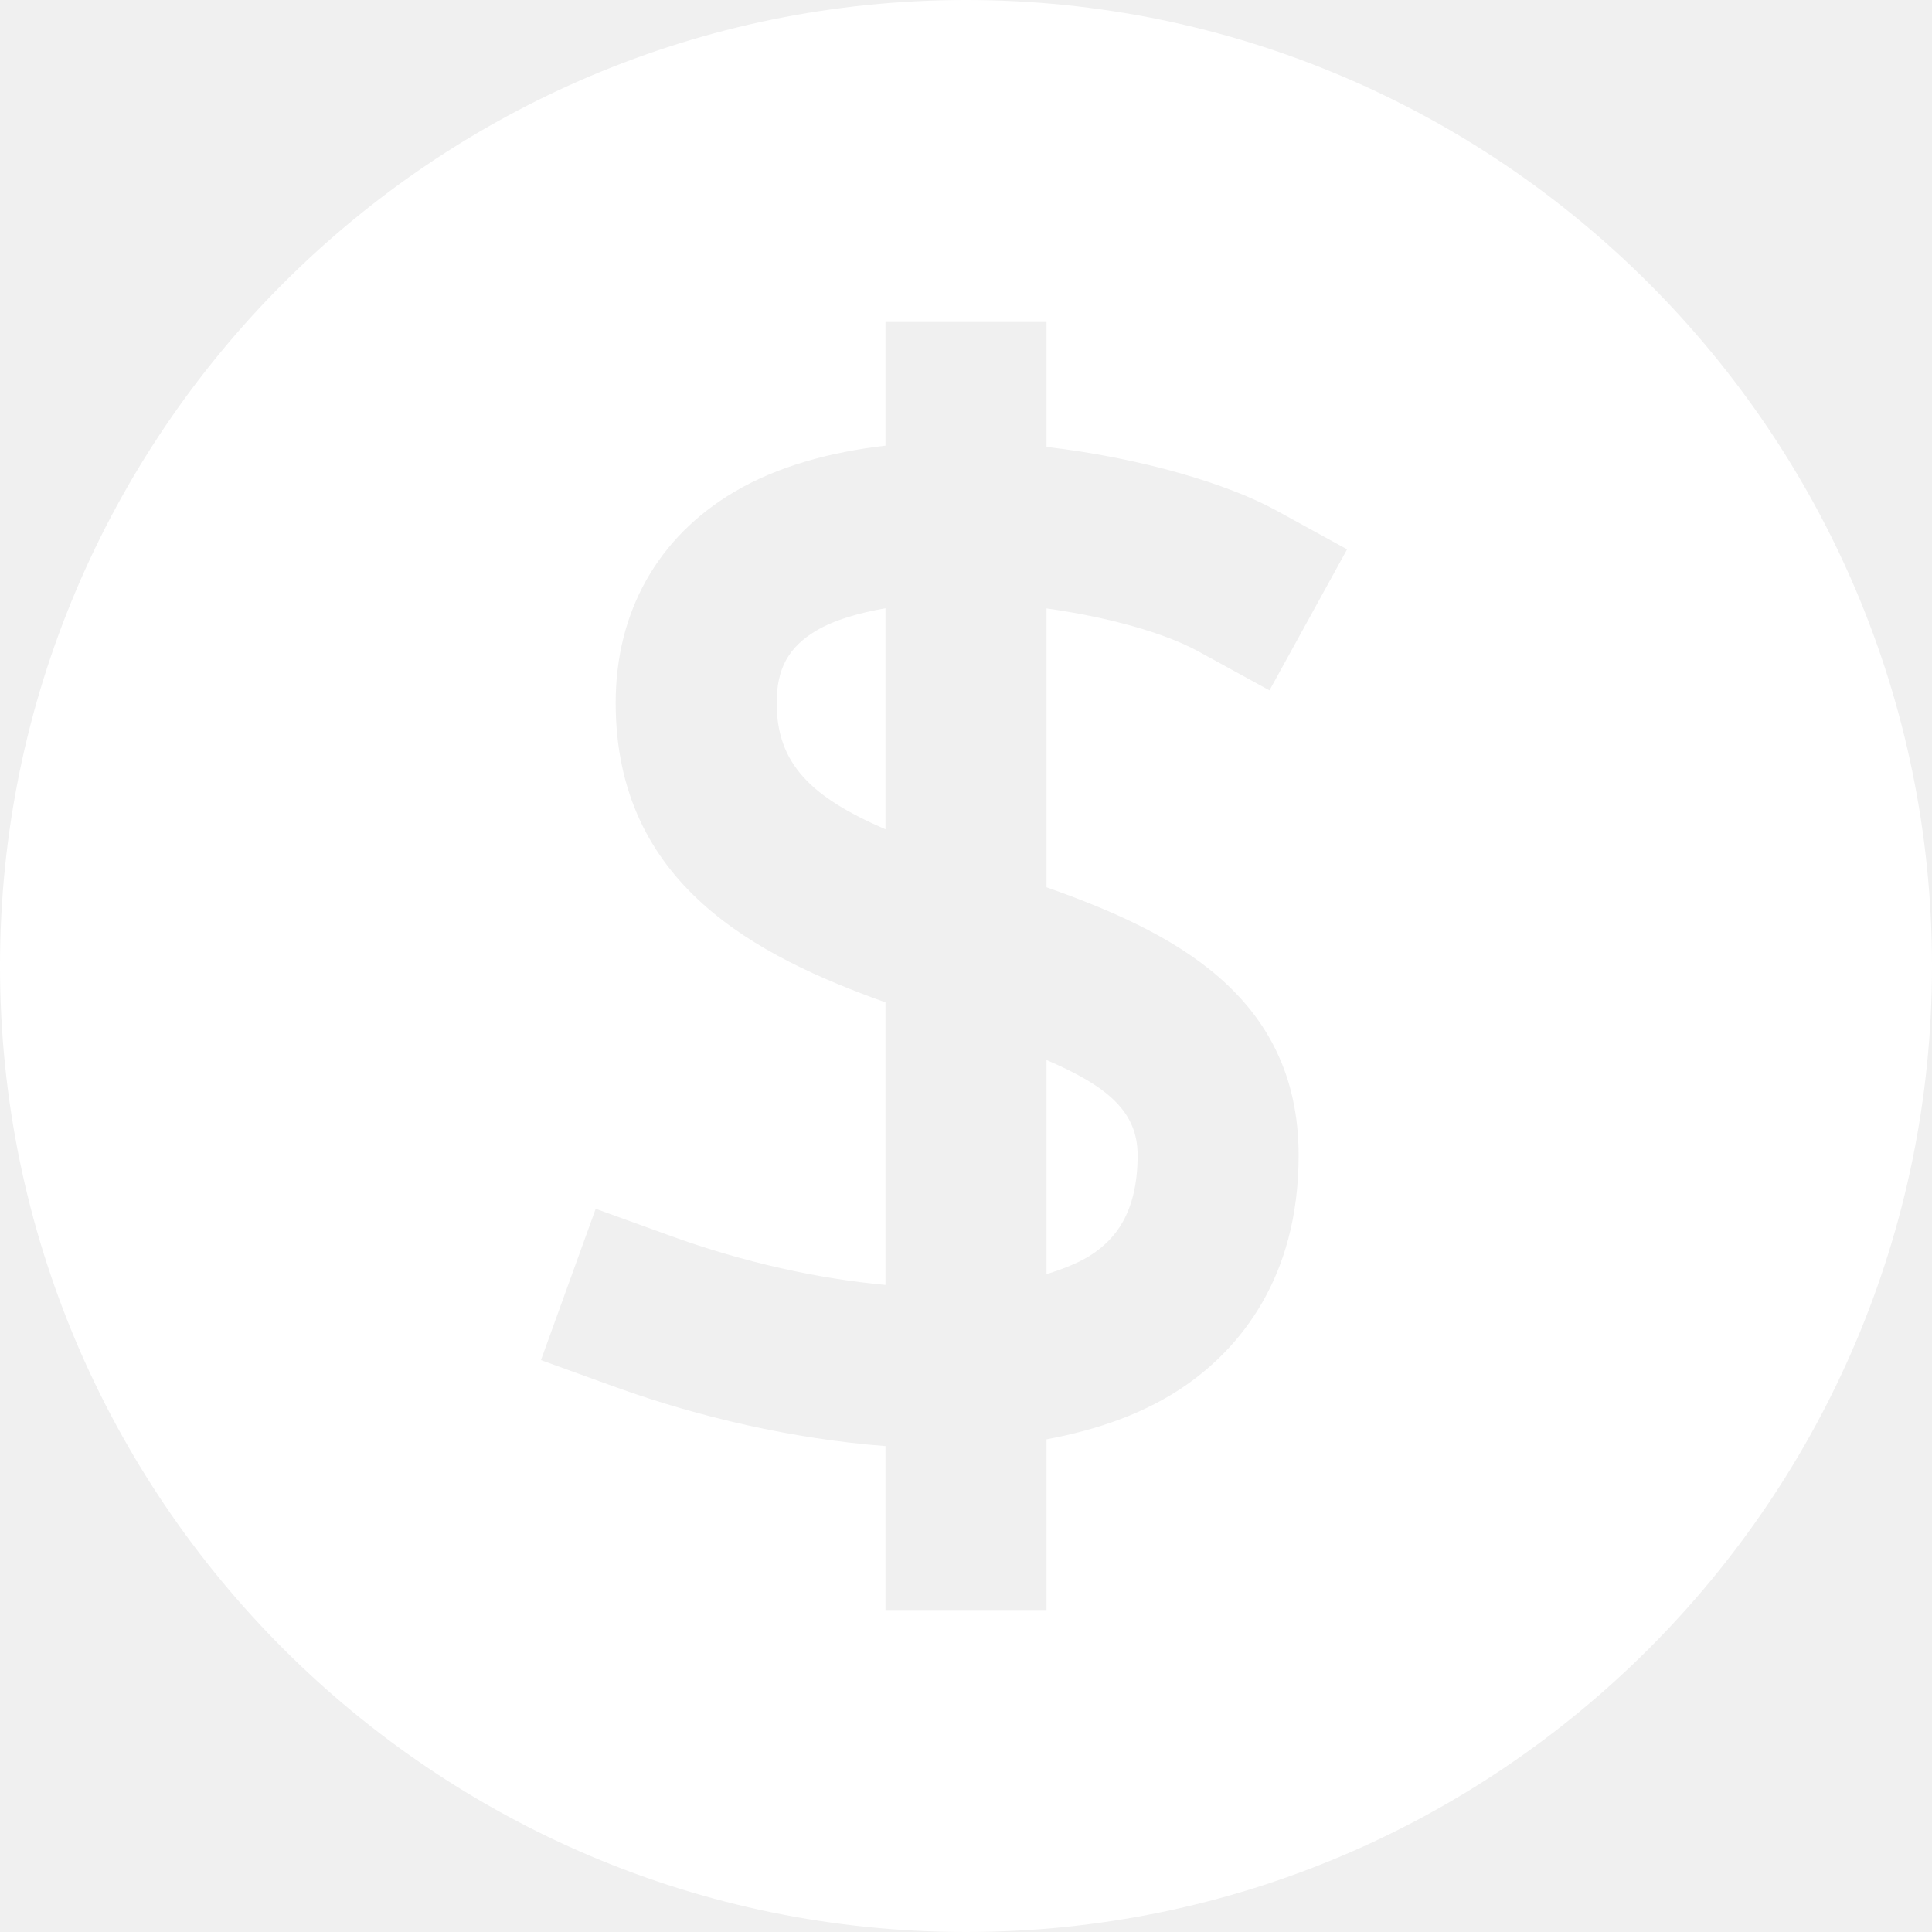
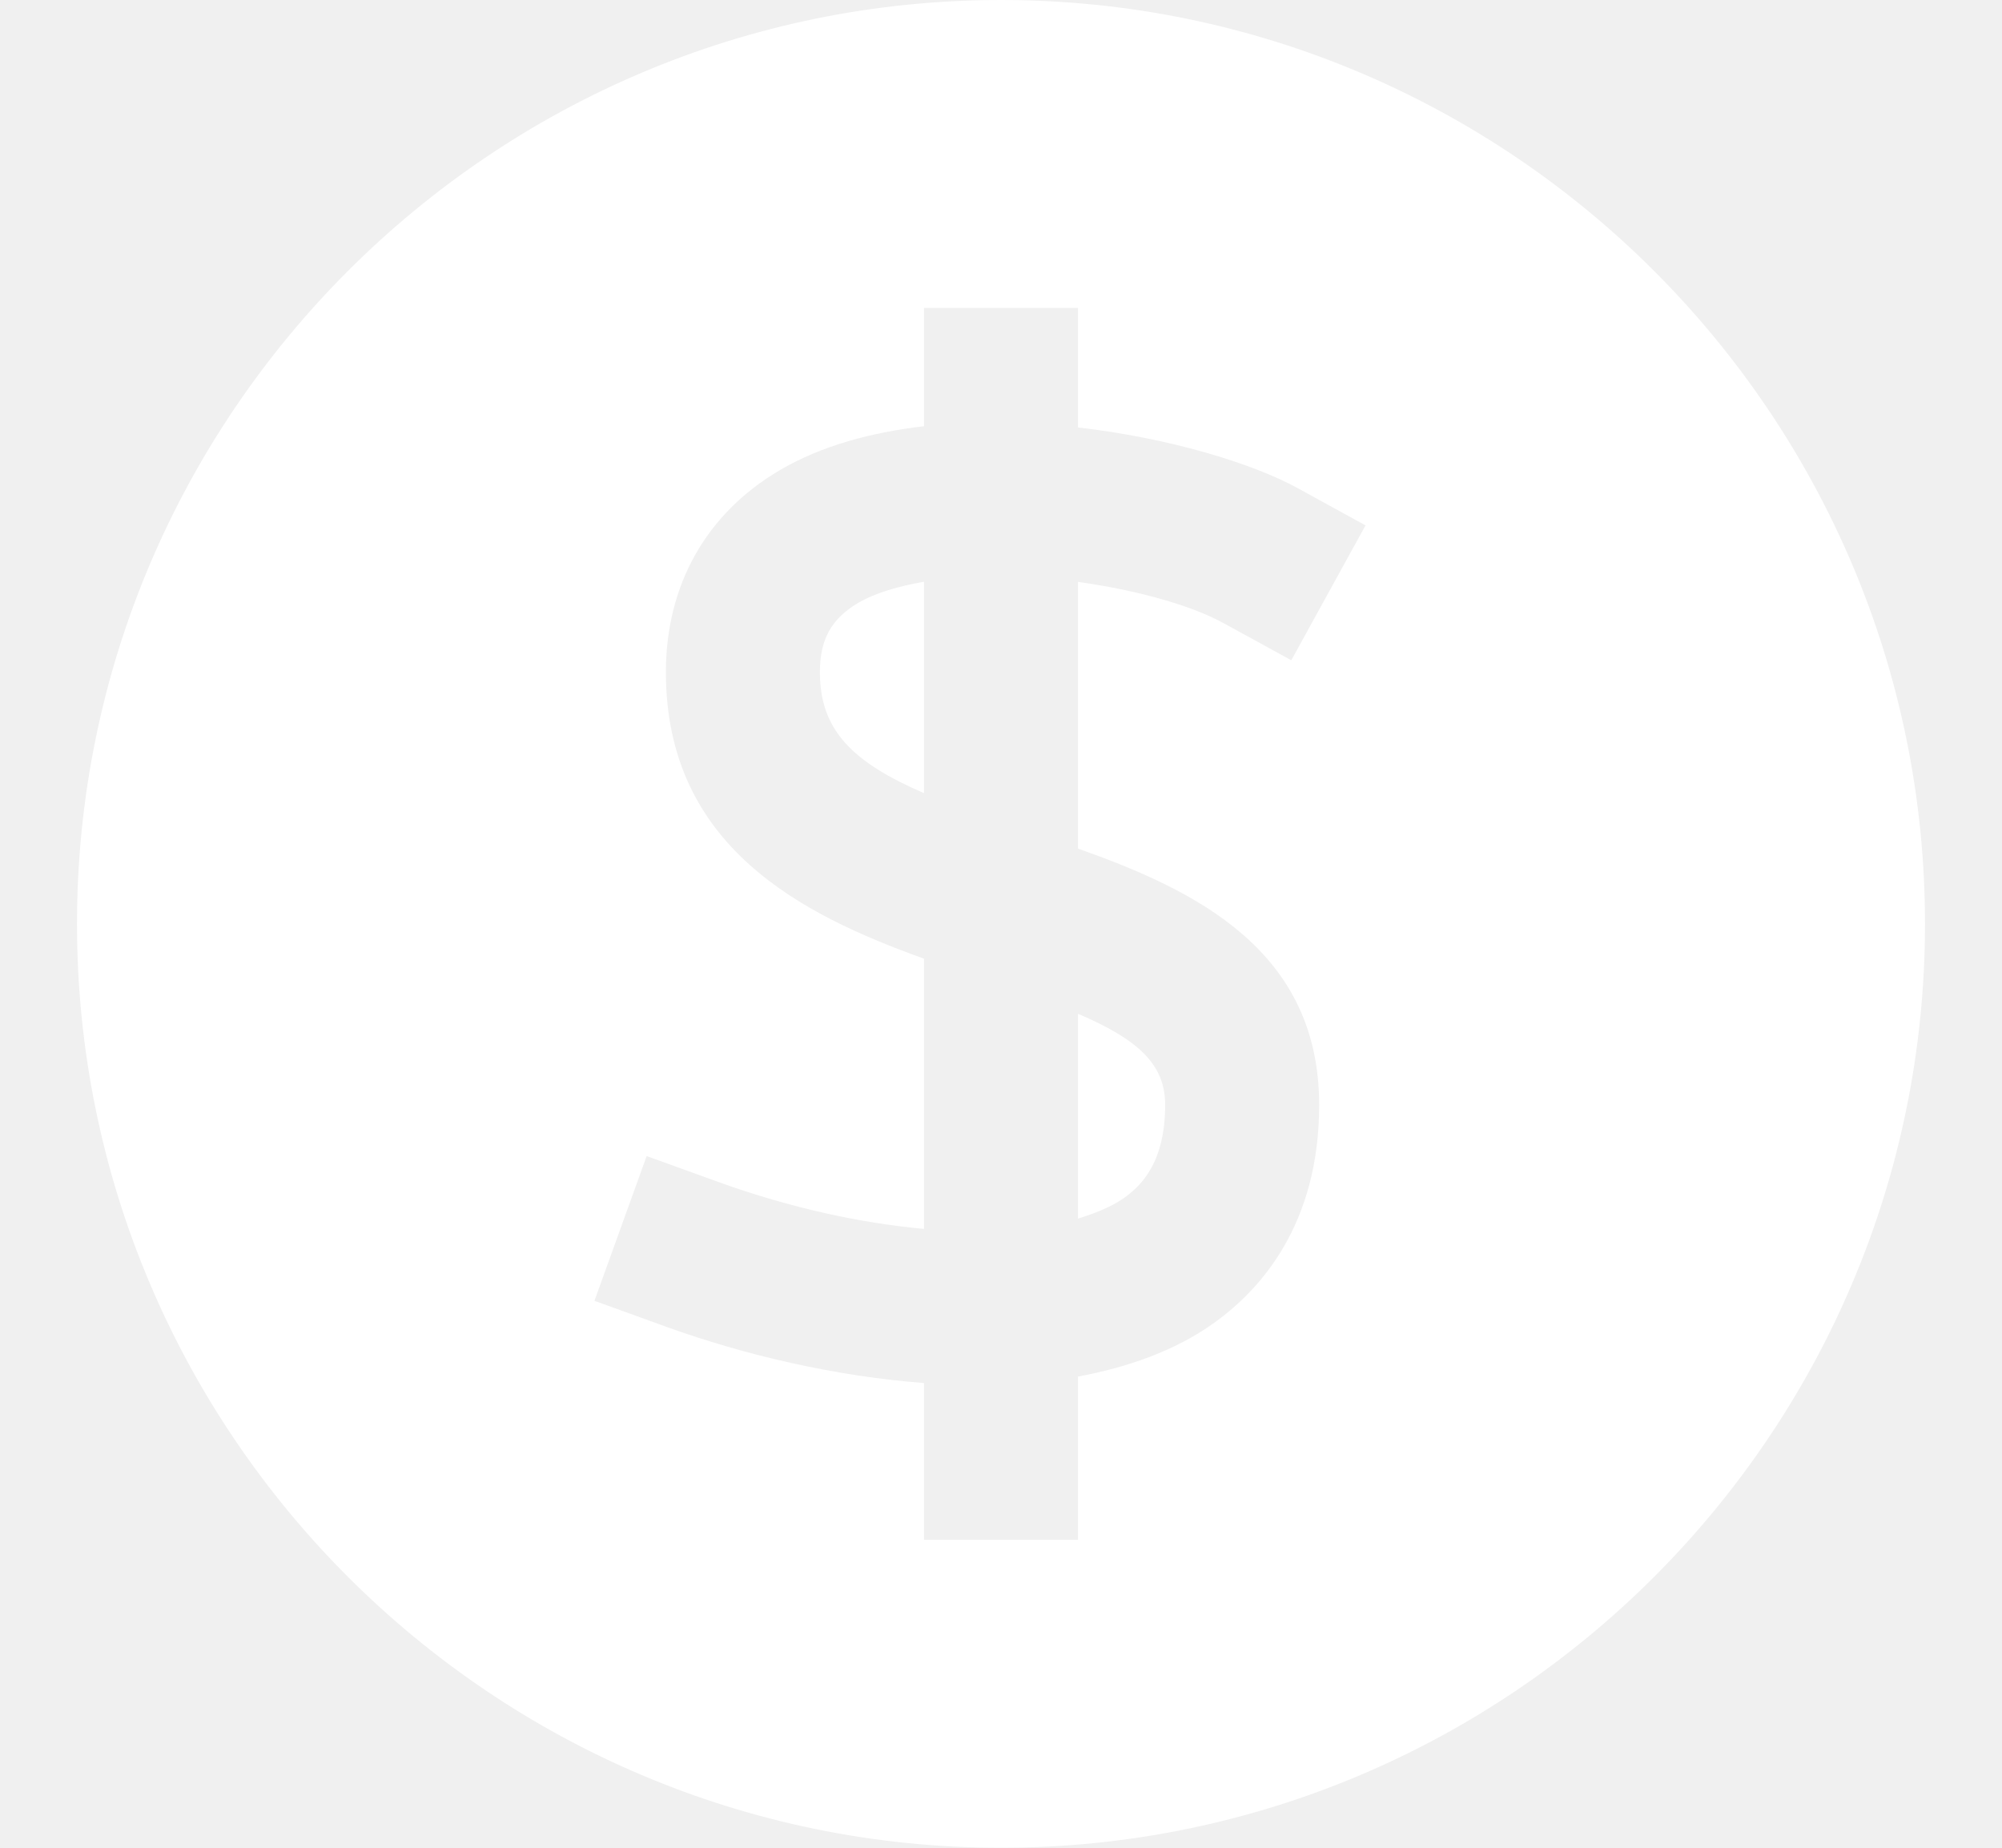
- <svg xmlns="http://www.w3.org/2000/svg" width="12" height="12" viewBox="0 0 12 12" fill="none">
-   <path fill-rule="evenodd" clip-rule="evenodd" d="M6.796 7.782C6.912 7.7 7.066 7.549 7.066 7.175C7.066 6.909 6.886 6.749 6.5 6.584V7.914C6.612 7.879 6.716 7.838 6.796 7.782Z" fill="white" />
-   <path fill-rule="evenodd" clip-rule="evenodd" d="M6 0C2.692 0 0 2.692 0 6C0 9.309 2.692 12 6 12C9.309 12 12 9.309 12 6C12 2.692 9.309 0 6 0ZM8.066 7.176C8.066 7.95 7.688 8.378 7.37 8.601C7.122 8.775 6.822 8.88 6.5 8.94V10H5.5V8.982C4.925 8.938 4.338 8.801 3.83 8.618L3.36 8.448L3.7 7.508L4.17 7.678C4.63 7.844 5.087 7.943 5.5 7.981V6.226C4.705 5.941 3.824 5.497 3.824 4.365C3.824 3.801 4.085 3.336 4.561 3.055C4.832 2.895 5.158 2.808 5.5 2.768V2H6.5V2.776C7.088 2.844 7.628 3.006 7.928 3.171L8.367 3.412L7.885 4.288L7.447 4.048C7.231 3.929 6.877 3.832 6.5 3.779V5.511C7.264 5.781 8.066 6.172 8.066 7.176Z" fill="white" />
-   <path fill-rule="evenodd" clip-rule="evenodd" d="M5.07 3.917C4.898 4.019 4.824 4.153 4.824 4.366C4.824 4.744 5.038 4.951 5.5 5.151V3.778C5.336 3.807 5.185 3.849 5.07 3.917Z" fill="white" />
+ <svg xmlns="http://www.w3.org/2000/svg" width="13" height="12" viewBox="0 0 13 12" fill="none">
+   <path fill-rule="evenodd" clip-rule="evenodd" d="M7.296 7.782C7.412 7.7 7.566 7.549 7.566 7.175C7.566 6.909 7.386 6.749 7 6.584V7.914C7.112 7.879 7.216 7.838 7.296 7.782Z" fill="white" />
+   <path fill-rule="evenodd" clip-rule="evenodd" d="M6.5 0C3.192 0 0.5 2.692 0.5 6C0.5 9.309 3.192 12 6.5 12C9.809 12 12.5 9.309 12.5 6C12.5 2.692 9.809 0 6.5 0ZM8.566 7.176C8.566 7.95 8.188 8.378 7.87 8.601C7.622 8.775 7.322 8.88 7 8.94V10H6V8.982C5.425 8.938 4.838 8.801 4.33 8.618L3.86 8.448L4.199 7.508L4.67 7.678C5.13 7.844 5.587 7.943 6 7.981V6.226C5.205 5.941 4.324 5.497 4.324 4.365C4.324 3.801 4.585 3.336 5.061 3.055C5.332 2.895 5.658 2.808 6 2.768V2H7V2.776C7.588 2.844 8.127 3.006 8.428 3.171L8.867 3.412L8.385 4.288L7.947 4.048C7.731 3.929 7.377 3.832 7 3.779V5.511C7.764 5.781 8.566 6.172 8.566 7.176Z" fill="white" />
+   <path fill-rule="evenodd" clip-rule="evenodd" d="M5.57 3.917C5.398 4.019 5.324 4.153 5.324 4.366C5.324 4.744 5.538 4.951 6 5.151V3.778C5.836 3.807 5.685 3.849 5.57 3.917Z" fill="white" />
</svg>
